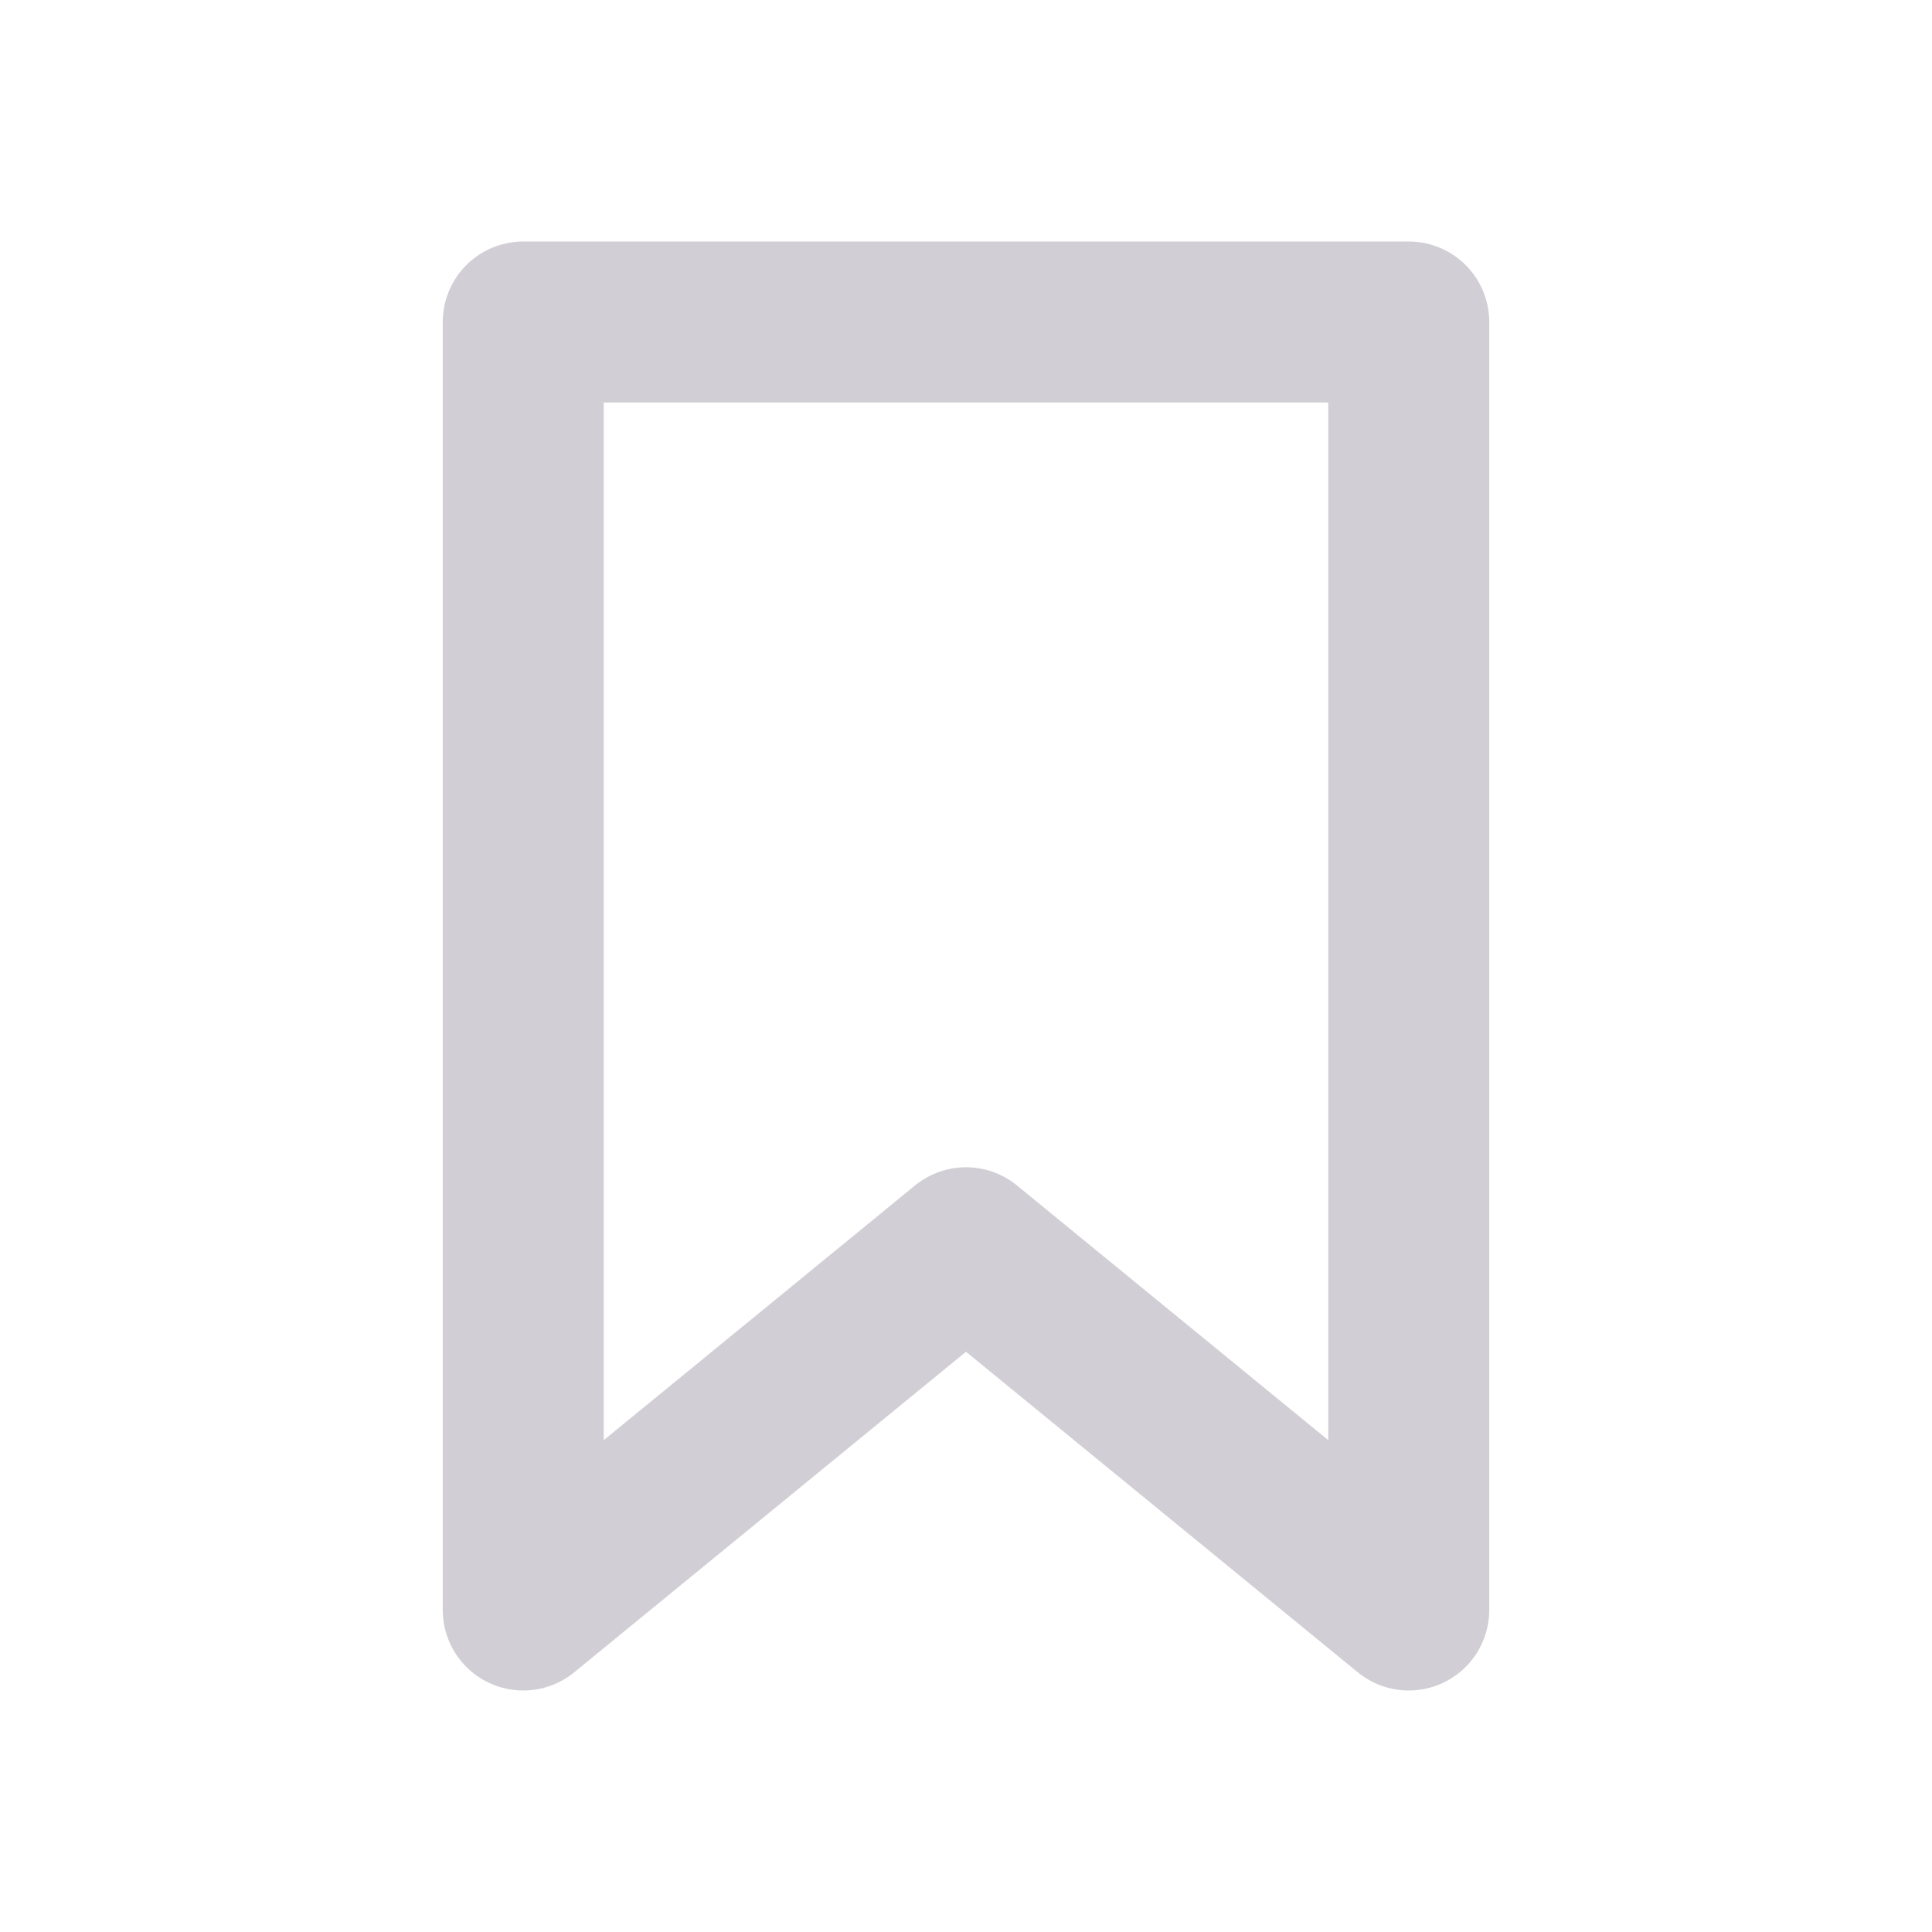
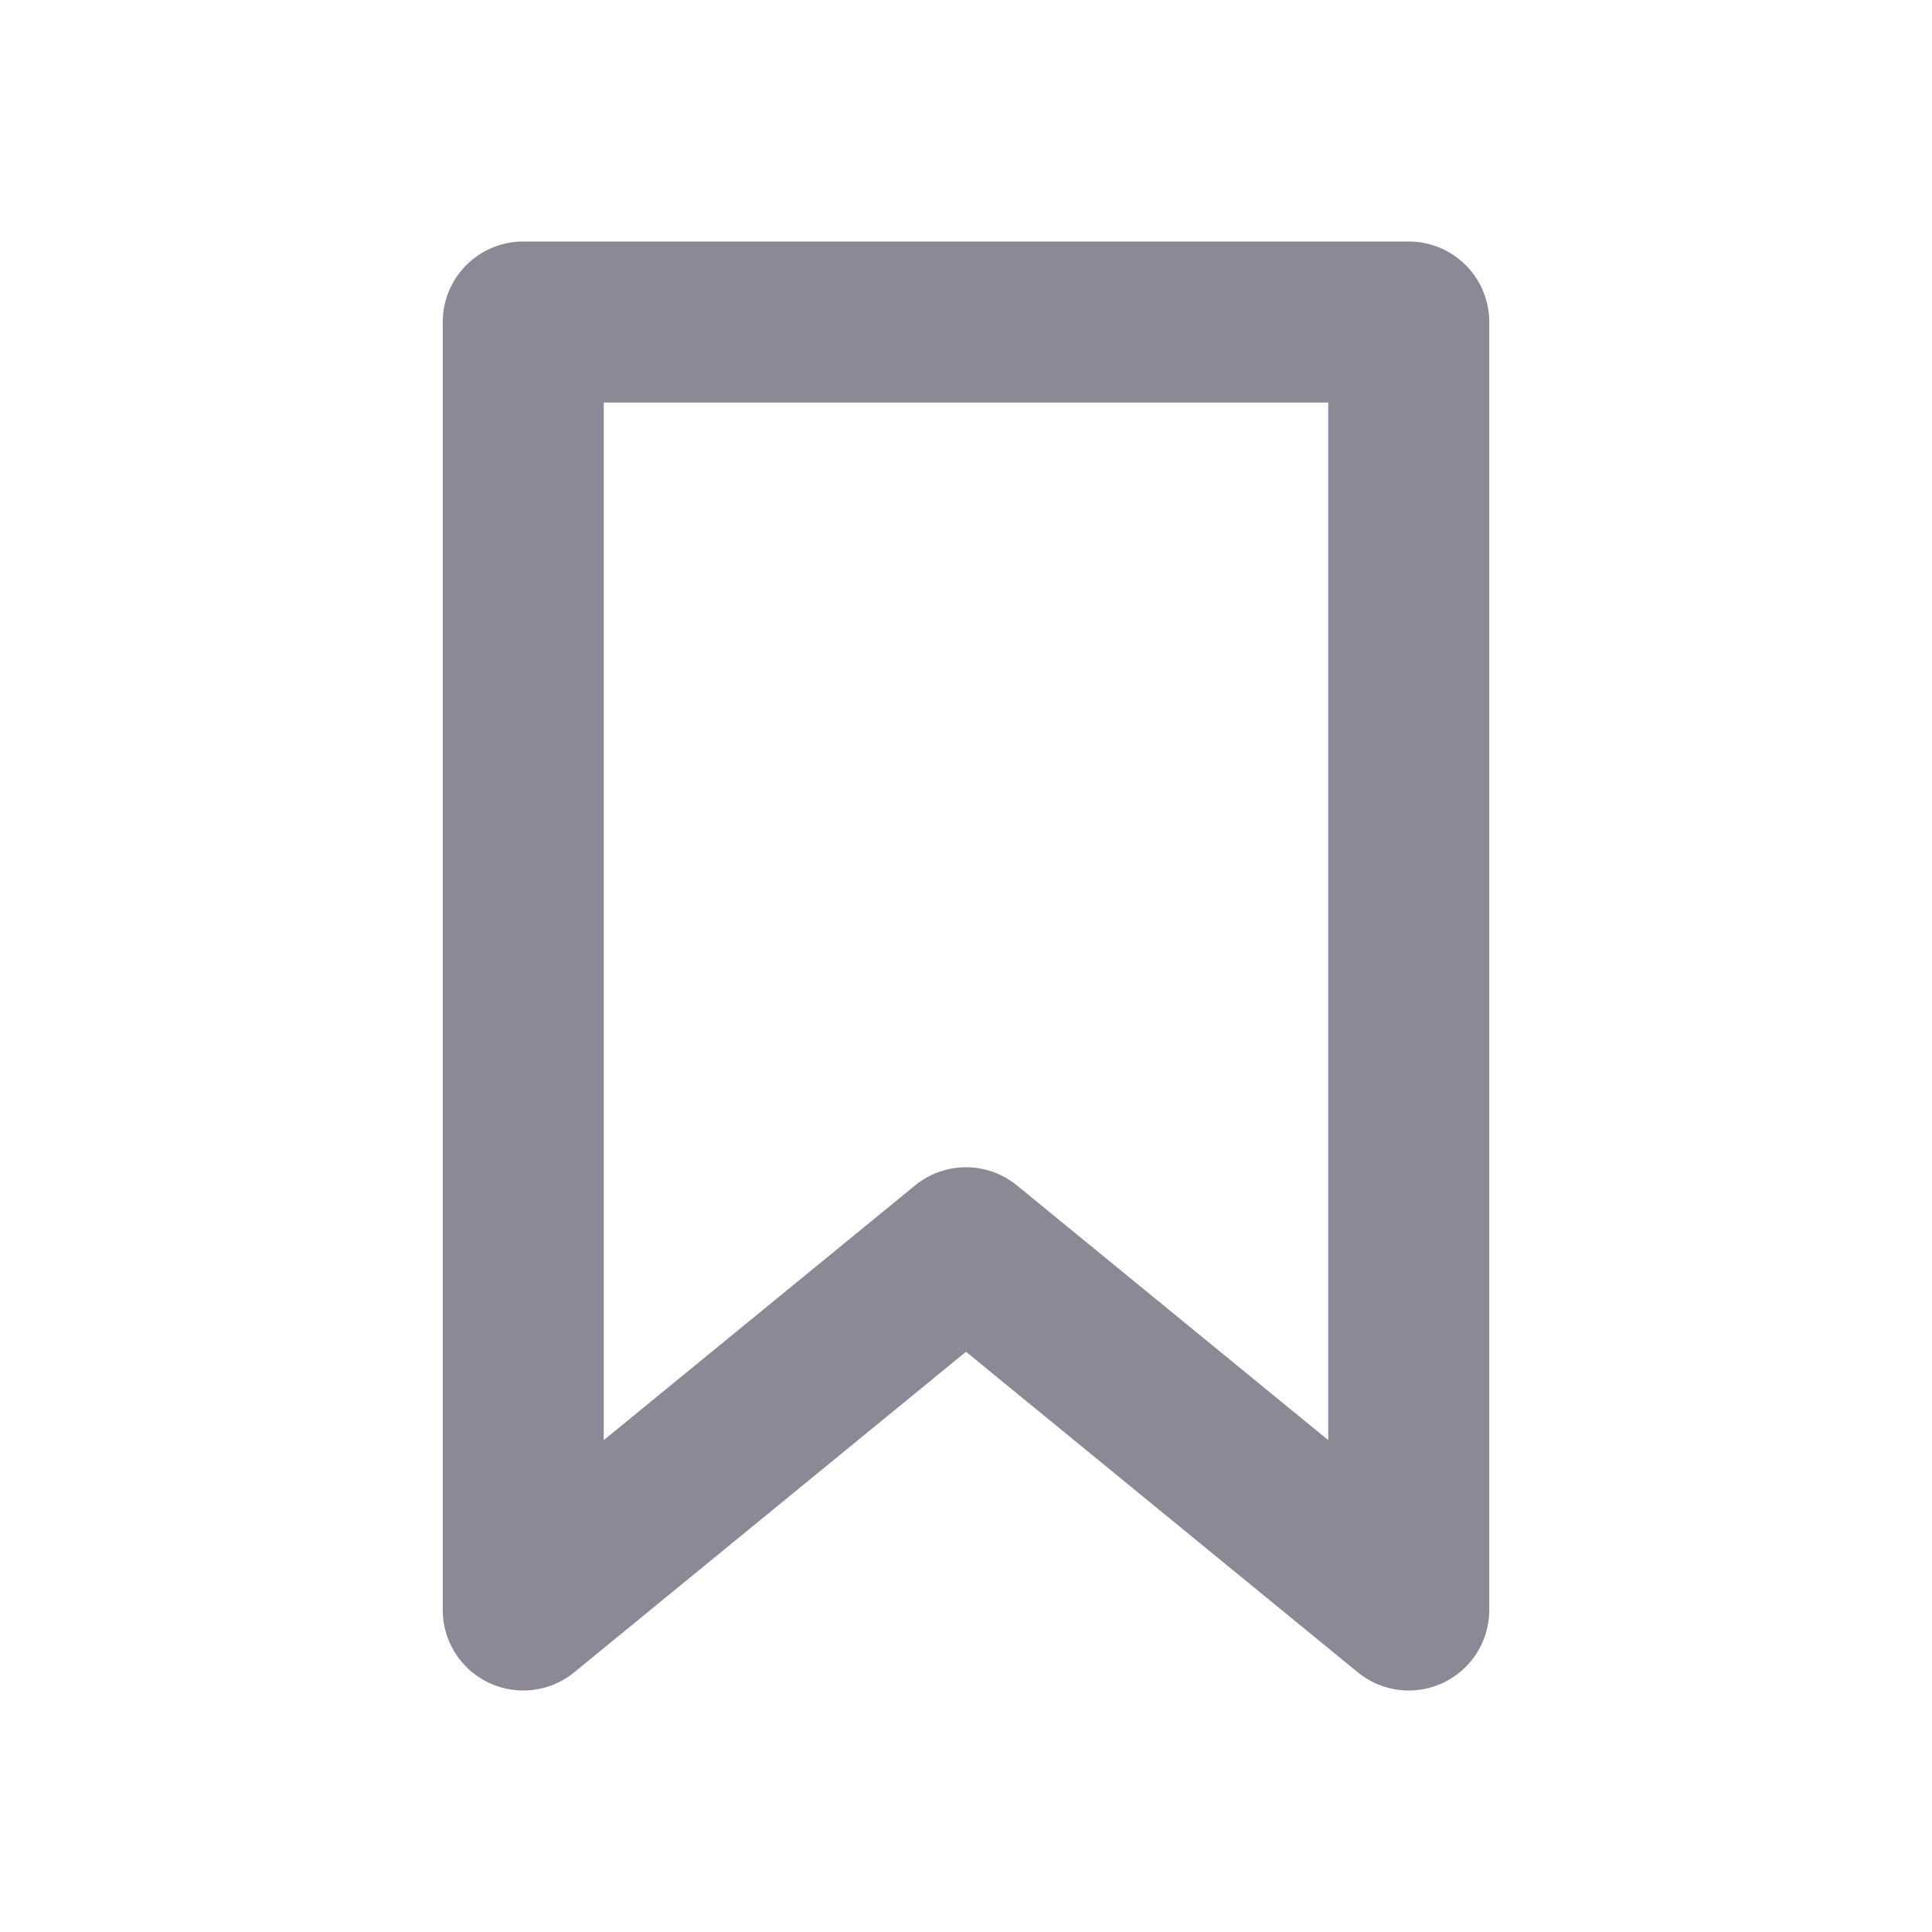
<svg xmlns="http://www.w3.org/2000/svg" width="24" height="24" viewBox="0 0 24 24">
  <g id="icon-save" data-name="save">
    <g id="icon-save-ribbon-icon-save" data-name="Bookmark ribbon">
-       <path d="M 6.5 4 L 17.5 4 L 17.5 20 L 12 15.5 L 6.5 20 Z" fill="none" stroke="#8C889666" stroke-width="2" stroke-linecap="round" stroke-linejoin="round" />
+       <path d="M 6.5 4 L 17.5 4 L 17.5 20 L 12 15.5 L 6.5 20 Z" fill="none" stroke="#8C8896" stroke-width="2" stroke-linecap="round" stroke-linejoin="round" />
    </g>
  </g>
</svg>
